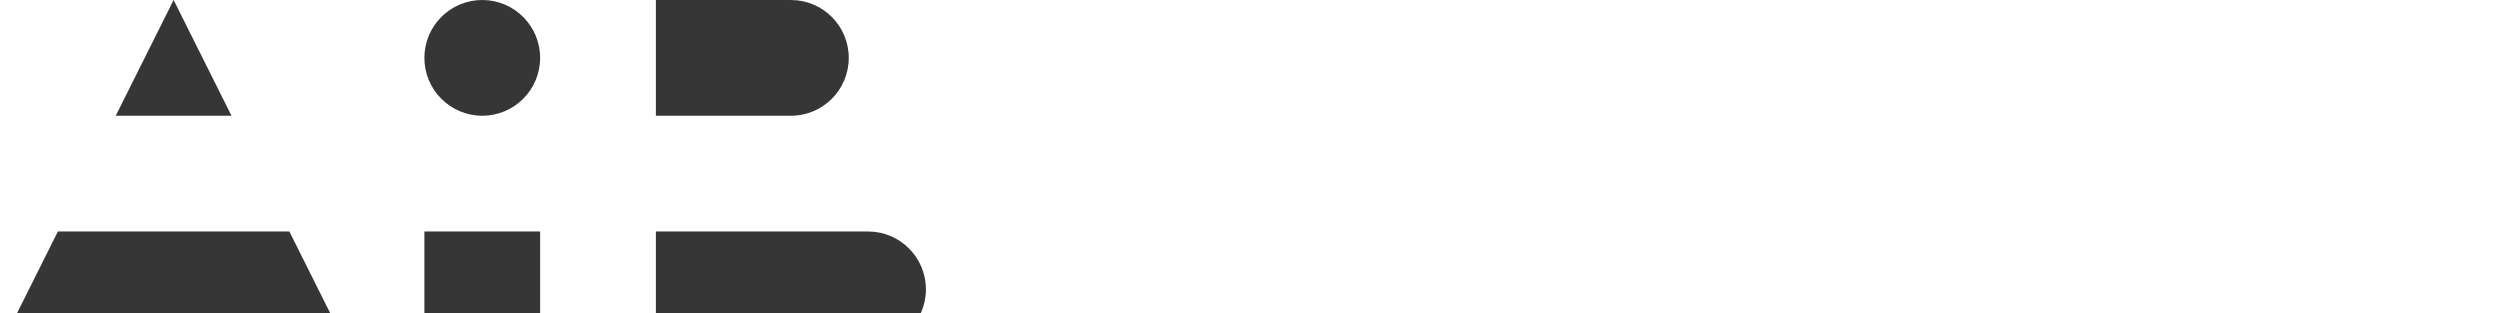
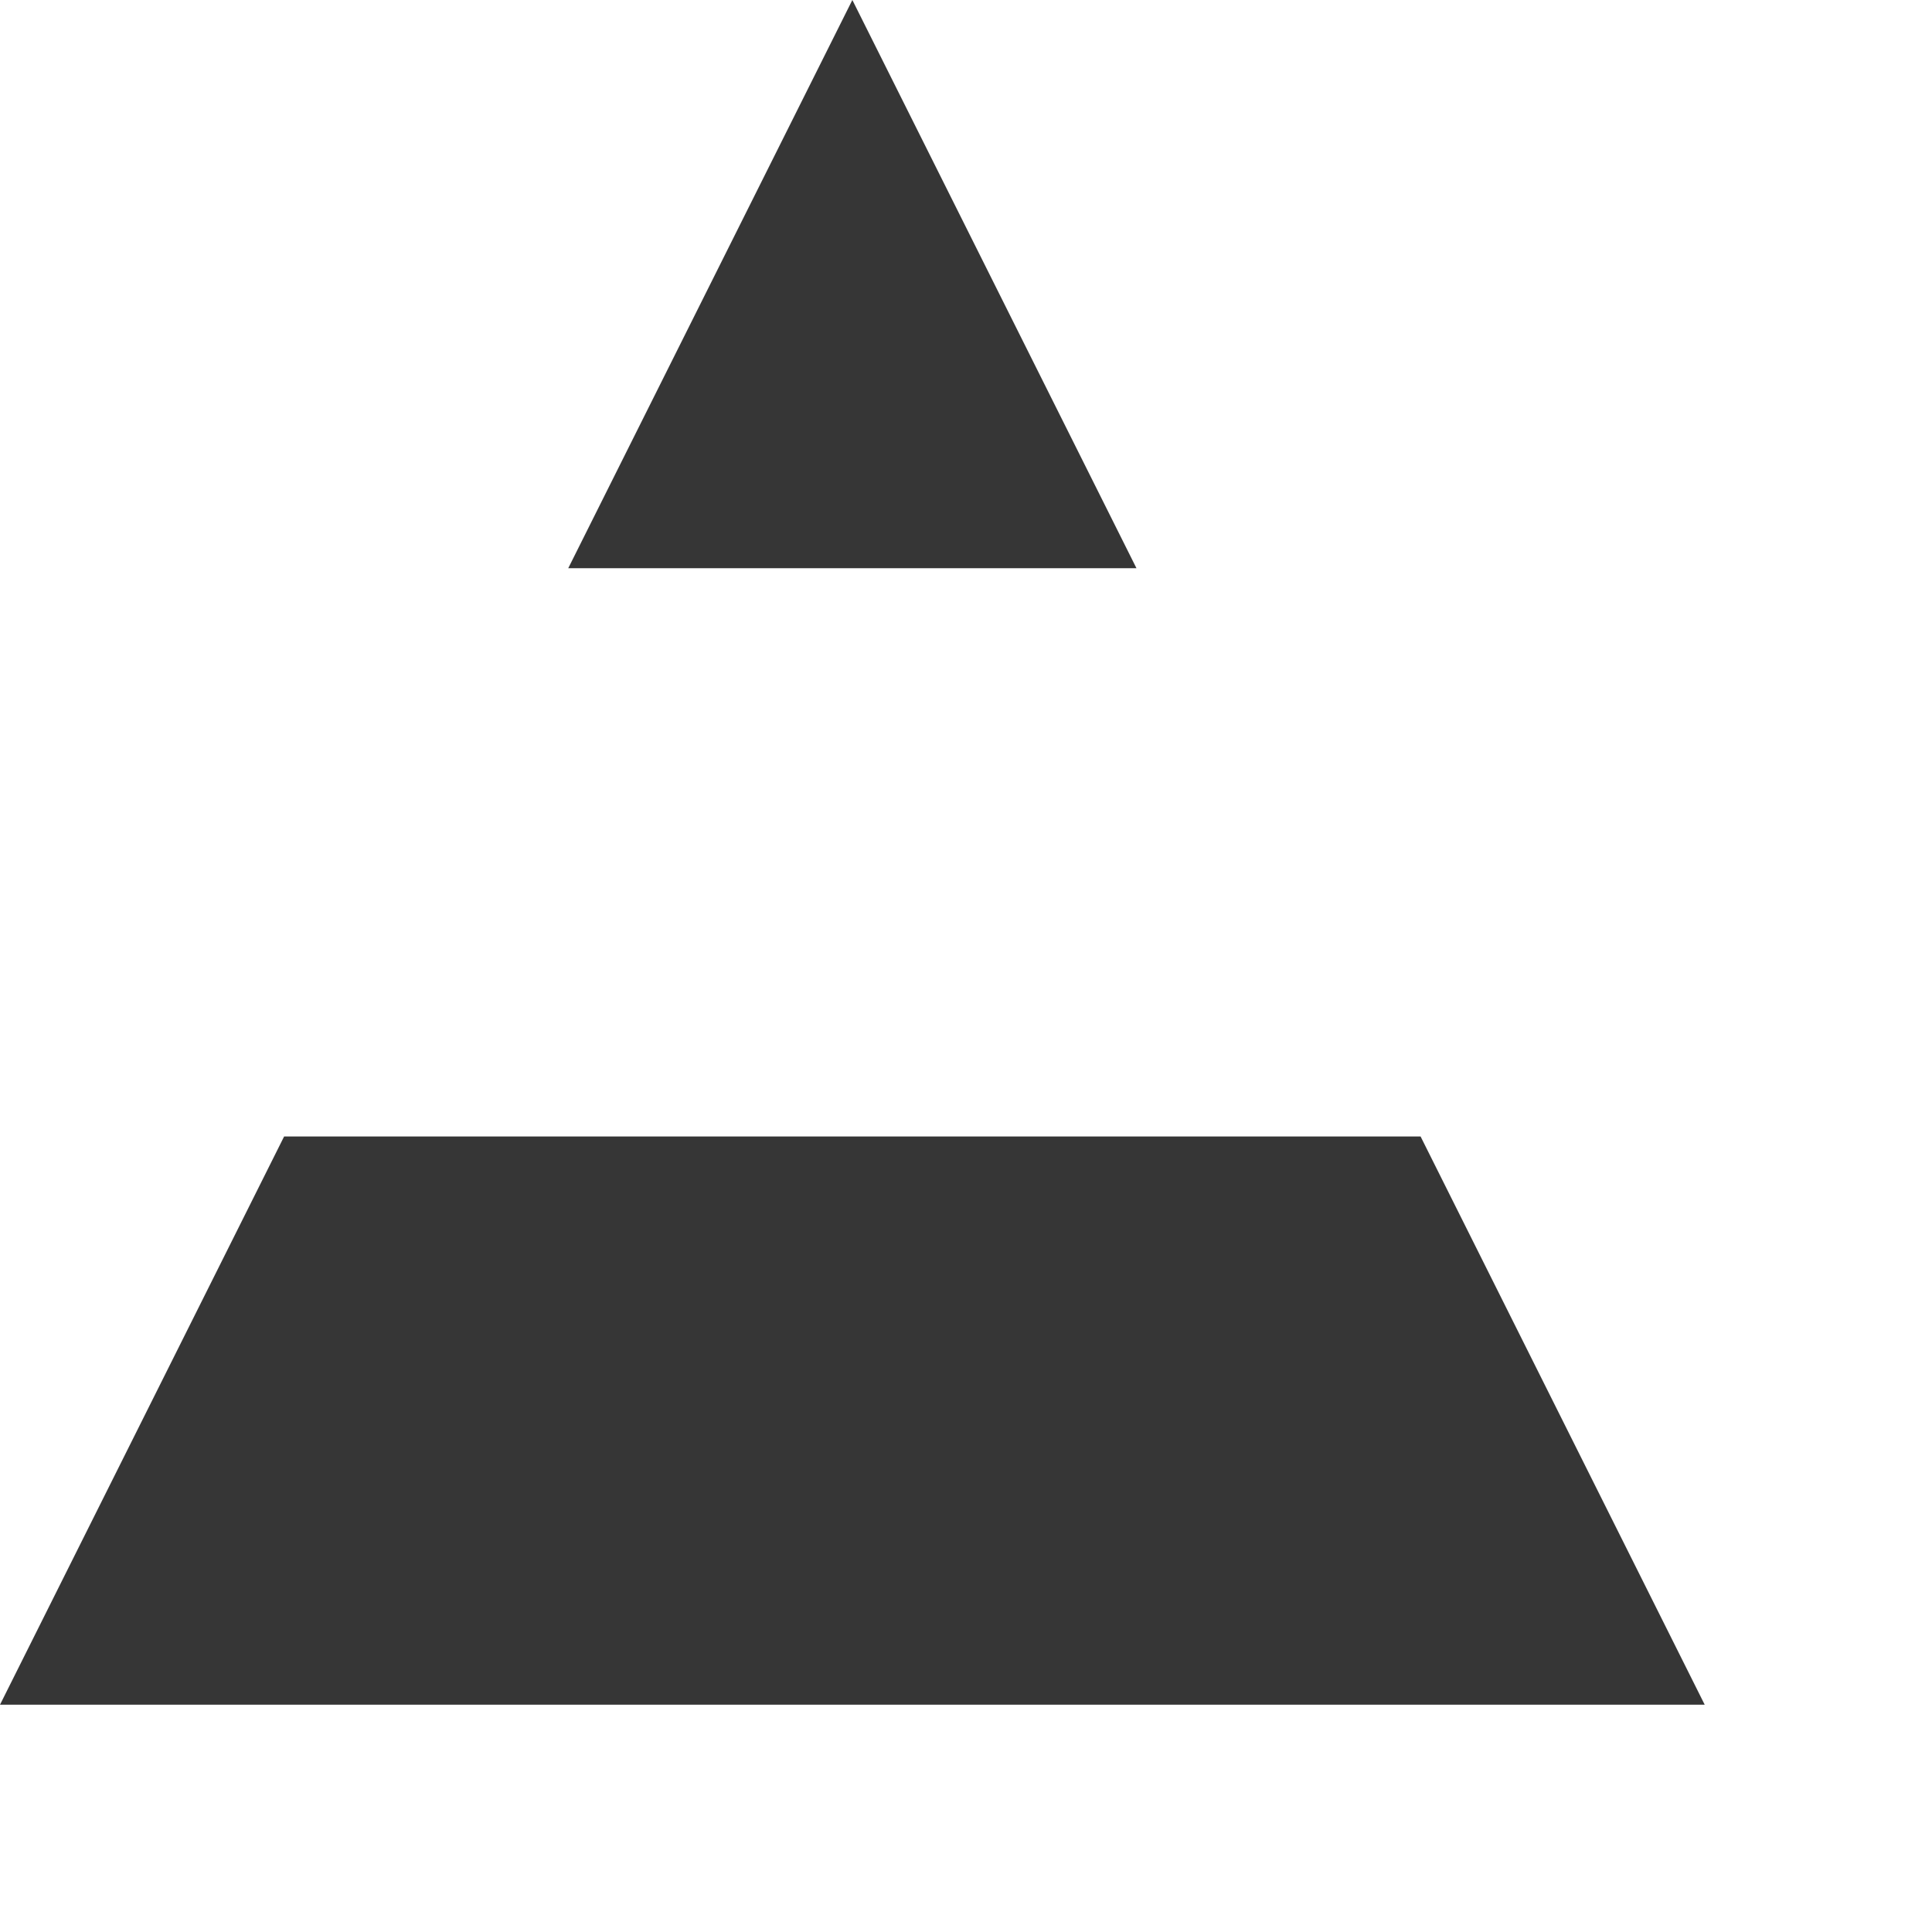
- <svg xmlns="http://www.w3.org/2000/svg" fill="none" viewBox="0 0 216 27">
-   <path fill="#363636" fill-rule="evenodd" d="m25 20 5 10H0l5-10zM15 0l5 10H10zm26.667 0a5 5 0 1 1 0 10 5 5 0 0 1 0-10m-5 30V20h10v10zM75 20H56.667v10H75a5 5 0 0 0 0-10M56.667 0h11.666a5 5 0 1 1 0 10H56.667zm20.927 43.851q.498.35.564.976h1.708a2.55 2.55 0 0 0-.464-1.464q-.45-.64-1.239-1Q77.38 42 76.336 42q-1.029 0-1.842.364-.812.358-1.286 1.009-.47.65-.47 1.516 0 1.052.7 1.689.703.63 1.912.942l1.115.287q.526.134.918.306.397.168.618.421a.94.94 0 0 1 .224.632q-.004.42-.253.736-.25.31-.689.488-.435.172-1.014.172-.555 0-1.005-.167a1.67 1.67 0 0 1-.722-.507q-.277-.34-.316-.852h-1.745q.037.976.507 1.655.473.68 1.31 1.034.842.353 1.985.353 1.178 0 2.004-.363.833-.368 1.273-1.019.44-.655.44-1.516 0-.636-.24-1.11a2.5 2.5 0 0 0-.65-.808 3.8 3.8 0 0 0-.923-.555 6.3 6.3 0 0 0-1.067-.35l-.918-.229q-.301-.072-.598-.177a2.7 2.7 0 0 1-.54-.258 1.3 1.3 0 0 1-.388-.383 1 1 0 0 1-.139-.53q.004-.37.216-.656a1.4 1.4 0 0 1 .607-.455q.397-.167.952-.167.789 0 1.282.35m-14.621-1.717v1.488h3.028v8.308h1.76v-8.308h3.028v-1.488zm-2.03 0v9.796h-1.775v-9.796zm-11.166 0v9.796h3.965q1.124 0 1.866-.349.741-.35 1.11-.952.368-.607.368-1.368 0-.745-.306-1.272a2.2 2.2 0 0 0-.79-.813 2.1 2.1 0 0 0-1-.32v-.096q.48-.115.866-.378.388-.264.617-.684.23-.426.23-1.024 0-.728-.354-1.301-.35-.574-1.057-.904-.703-.335-1.765-.335zm3.683 8.313H51.55v-2.87h1.957q.55 0 .947.206.398.201.612.555.216.35.215.784 0 .584-.43.957-.426.368-1.392.368m-.153-4.147H51.55v-2.702h1.794q.785 0 1.182.368.4.368.401.938 0 .43-.215.746-.21.31-.579.483a2 2 0 0 1-.827.167m-9.883-4.166v9.796h-1.578l-4.616-6.672h-.082v6.672h-1.774v-9.796h1.588l4.611 6.678h.086v-6.678zm-10.51 9.796v-9.796h-1.775v9.796zm-13.824 0v-9.796h1.775v8.309h4.315v1.487zm-8.168-9.796v9.796h6.09v-1.487h-4.315v-8.31zM1.894 51.93H0l3.449-9.796h2.19l3.454 9.796H7.2l-.812-2.415H2.704zm2.688-7.787 1.326 3.946H3.182l1.324-3.946z" clip-rule="evenodd" />
+ <svg xmlns="http://www.w3.org/2000/svg" width="34" height="34" viewBox="0 0 34 34" fill="none">
+   <path fill-rule="evenodd" clip-rule="evenodd" d="M25 20 30 30H0L5 20H25zM15 0l5 10H10L15 0zM41.667.0c2.761.0 5 2.239 5 5s-2.239 5-5 5c-2.761.0-5-2.239-5-5s2.239-5 5-5zm-5 30V20h10V30h-10zM75 20H56.667V30H75C77.761 30 80 27.761 80 25S77.761 20 75 20zM56.667.0H68.333c2.762.0 5 2.239 5 5S71.095 10 68.333 10H56.667V0zM77.594 43.851C77.925 44.084 78.114 44.409 78.158 44.827H79.866C79.856 44.275 79.702 43.787 79.402 43.363 79.102 42.936 78.689 42.603 78.163 42.364 77.64 42.121 77.031 42 76.336 42 75.65 42 75.036 42.121 74.494 42.364 73.952 42.603 73.523 42.939 73.208 43.373 72.895 43.806 72.739 44.312 72.739 44.889 72.739 45.591 72.972 46.154 73.437 46.578 73.906 46.999 74.544 47.313 75.35 47.52L76.465 47.807C76.816 47.896 77.122 47.998 77.383 48.113 77.648 48.225 77.854 48.365 78.001 48.534 78.147 48.7 78.222 48.91 78.225 49.166 78.222 49.446 78.138 49.692 77.972 49.902 77.806 50.109 77.576 50.272 77.283 50.39 76.993 50.505 76.655 50.562 76.269 50.562 75.899 50.562 75.564 50.506 75.264 50.395 74.968 50.283 74.727 50.114 74.542 49.888 74.357 49.661 74.252 49.377 74.226 49.036H72.481C72.506 49.687 72.675 50.239 72.987 50.691 73.303 51.144 73.74 51.489 74.298 51.725 74.859 51.961 75.521 52.078 76.283 52.078 77.068 52.078 77.736 51.957 78.287 51.715 78.842 51.469 79.266 51.13 79.56 50.696 79.853 50.259 80 49.754 80 49.18 80 48.756 79.92 48.386 79.761 48.07 79.601 47.754 79.385 47.485 79.11 47.262 78.839 47.038 78.531 46.853 78.187 46.707 77.846 46.56 77.49 46.444 77.12 46.358L76.202 46.128C76.001 46.08 75.802 46.021 75.604 45.951 75.406 45.881 75.226 45.795 75.064 45.693 74.901 45.587 74.772 45.46 74.676 45.31 74.584 45.16 74.537 44.983 74.537 44.779 74.54 44.534 74.612 44.315 74.753 44.124 74.893 43.932 75.095 43.781 75.36 43.669 75.625 43.558 75.942 43.502 76.312 43.502 76.838 43.502 77.265 43.618 77.594 43.851zM62.973 42.134v1.488h3.028v8.309h1.76V43.622H70.789V42.134H62.973zm-2.03.0V51.93H59.168V42.134H60.943zm-11.166.0V51.93h3.965C54.492 51.93 55.113 51.814 55.608 51.581 56.102 51.348 56.472 51.031 56.717 50.629 56.963 50.224 57.086 49.768 57.086 49.261 57.086 48.764 56.984 48.34 56.78 47.989 56.575 47.638 56.312 47.367 55.99 47.176 55.671 46.981 55.338 46.874 54.991 46.855V46.76C55.309 46.683 55.598 46.557 55.856 46.382 56.115 46.206 56.32 45.978 56.474 45.697 56.627 45.414 56.703 45.072 56.703 44.674 56.703 44.189 56.585 43.755 56.349 43.373 56.116 42.99 55.764 42.689 55.292 42.469 54.823 42.246 54.235 42.134 53.527 42.134H49.777zM53.46 50.447H51.551v-2.87h1.956C53.874 47.577 54.19 47.646 54.455 47.783 54.72 47.917 54.924 48.102 55.067 48.338 55.211 48.571 55.282 48.832 55.282 49.122 55.282 49.511 55.139 49.83 54.852 50.079 54.568 50.325 54.104 50.447 53.46 50.447zM53.307 46.3H51.551V43.598h1.794C53.868 43.598 54.262 43.72 54.527 43.966 54.794 44.212 54.928 44.524 54.928 44.904 54.928 45.191 54.857 45.439 54.713 45.65 54.573 45.857 54.38 46.018 54.134 46.133 53.889 46.244 53.613 46.3 53.307 46.3zm-9.883-4.166V51.93H41.846l-4.616-6.673H37.148v6.673H35.374V42.134h1.588L41.573 48.812H41.659V42.134h1.765zM32.913 51.93V42.134H31.139V51.93h1.775zm-13.823.0V42.134h1.775v8.309h4.314v1.488H19.09zM10.922 42.134V51.93h6.089V50.443H12.697V42.134H10.922zM1.894 51.93H0L3.449 42.134H5.64L9.093 51.93H7.199L6.387 49.515H2.704L1.894 51.93zM4.582 44.143l1.326 3.946H3.182l1.323-3.946h.077z" fill="#363636" />
</svg>
